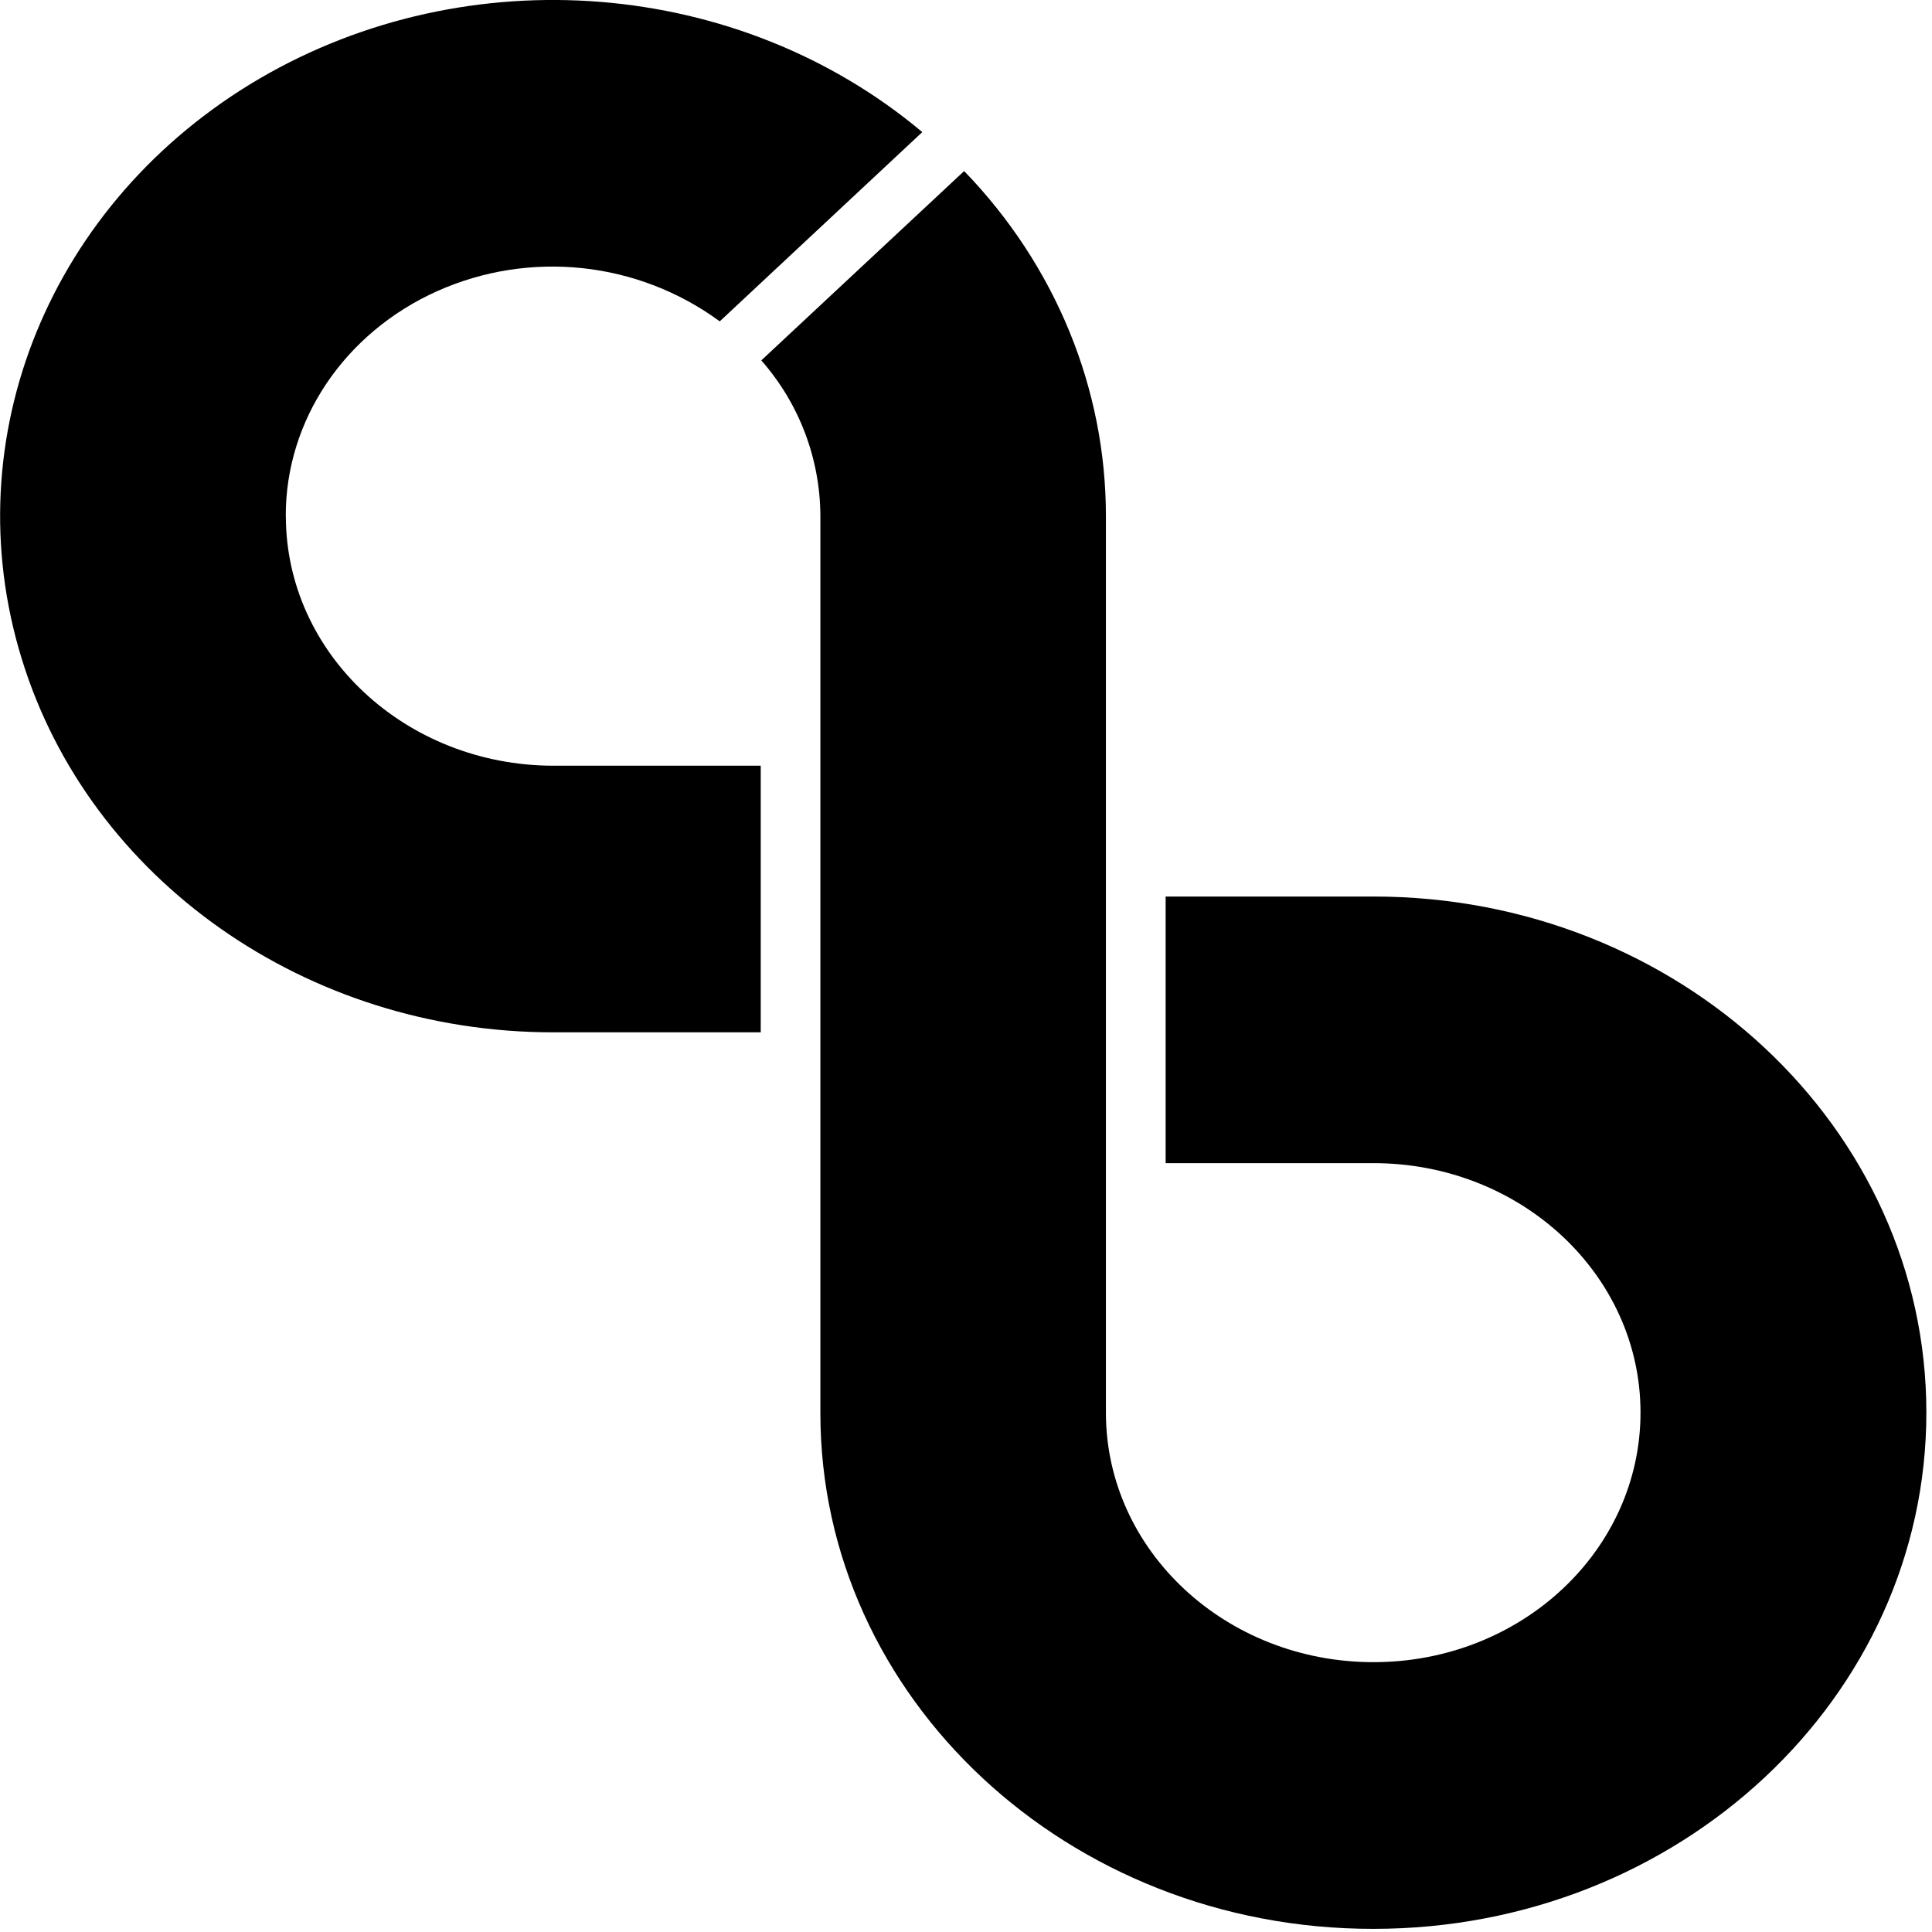
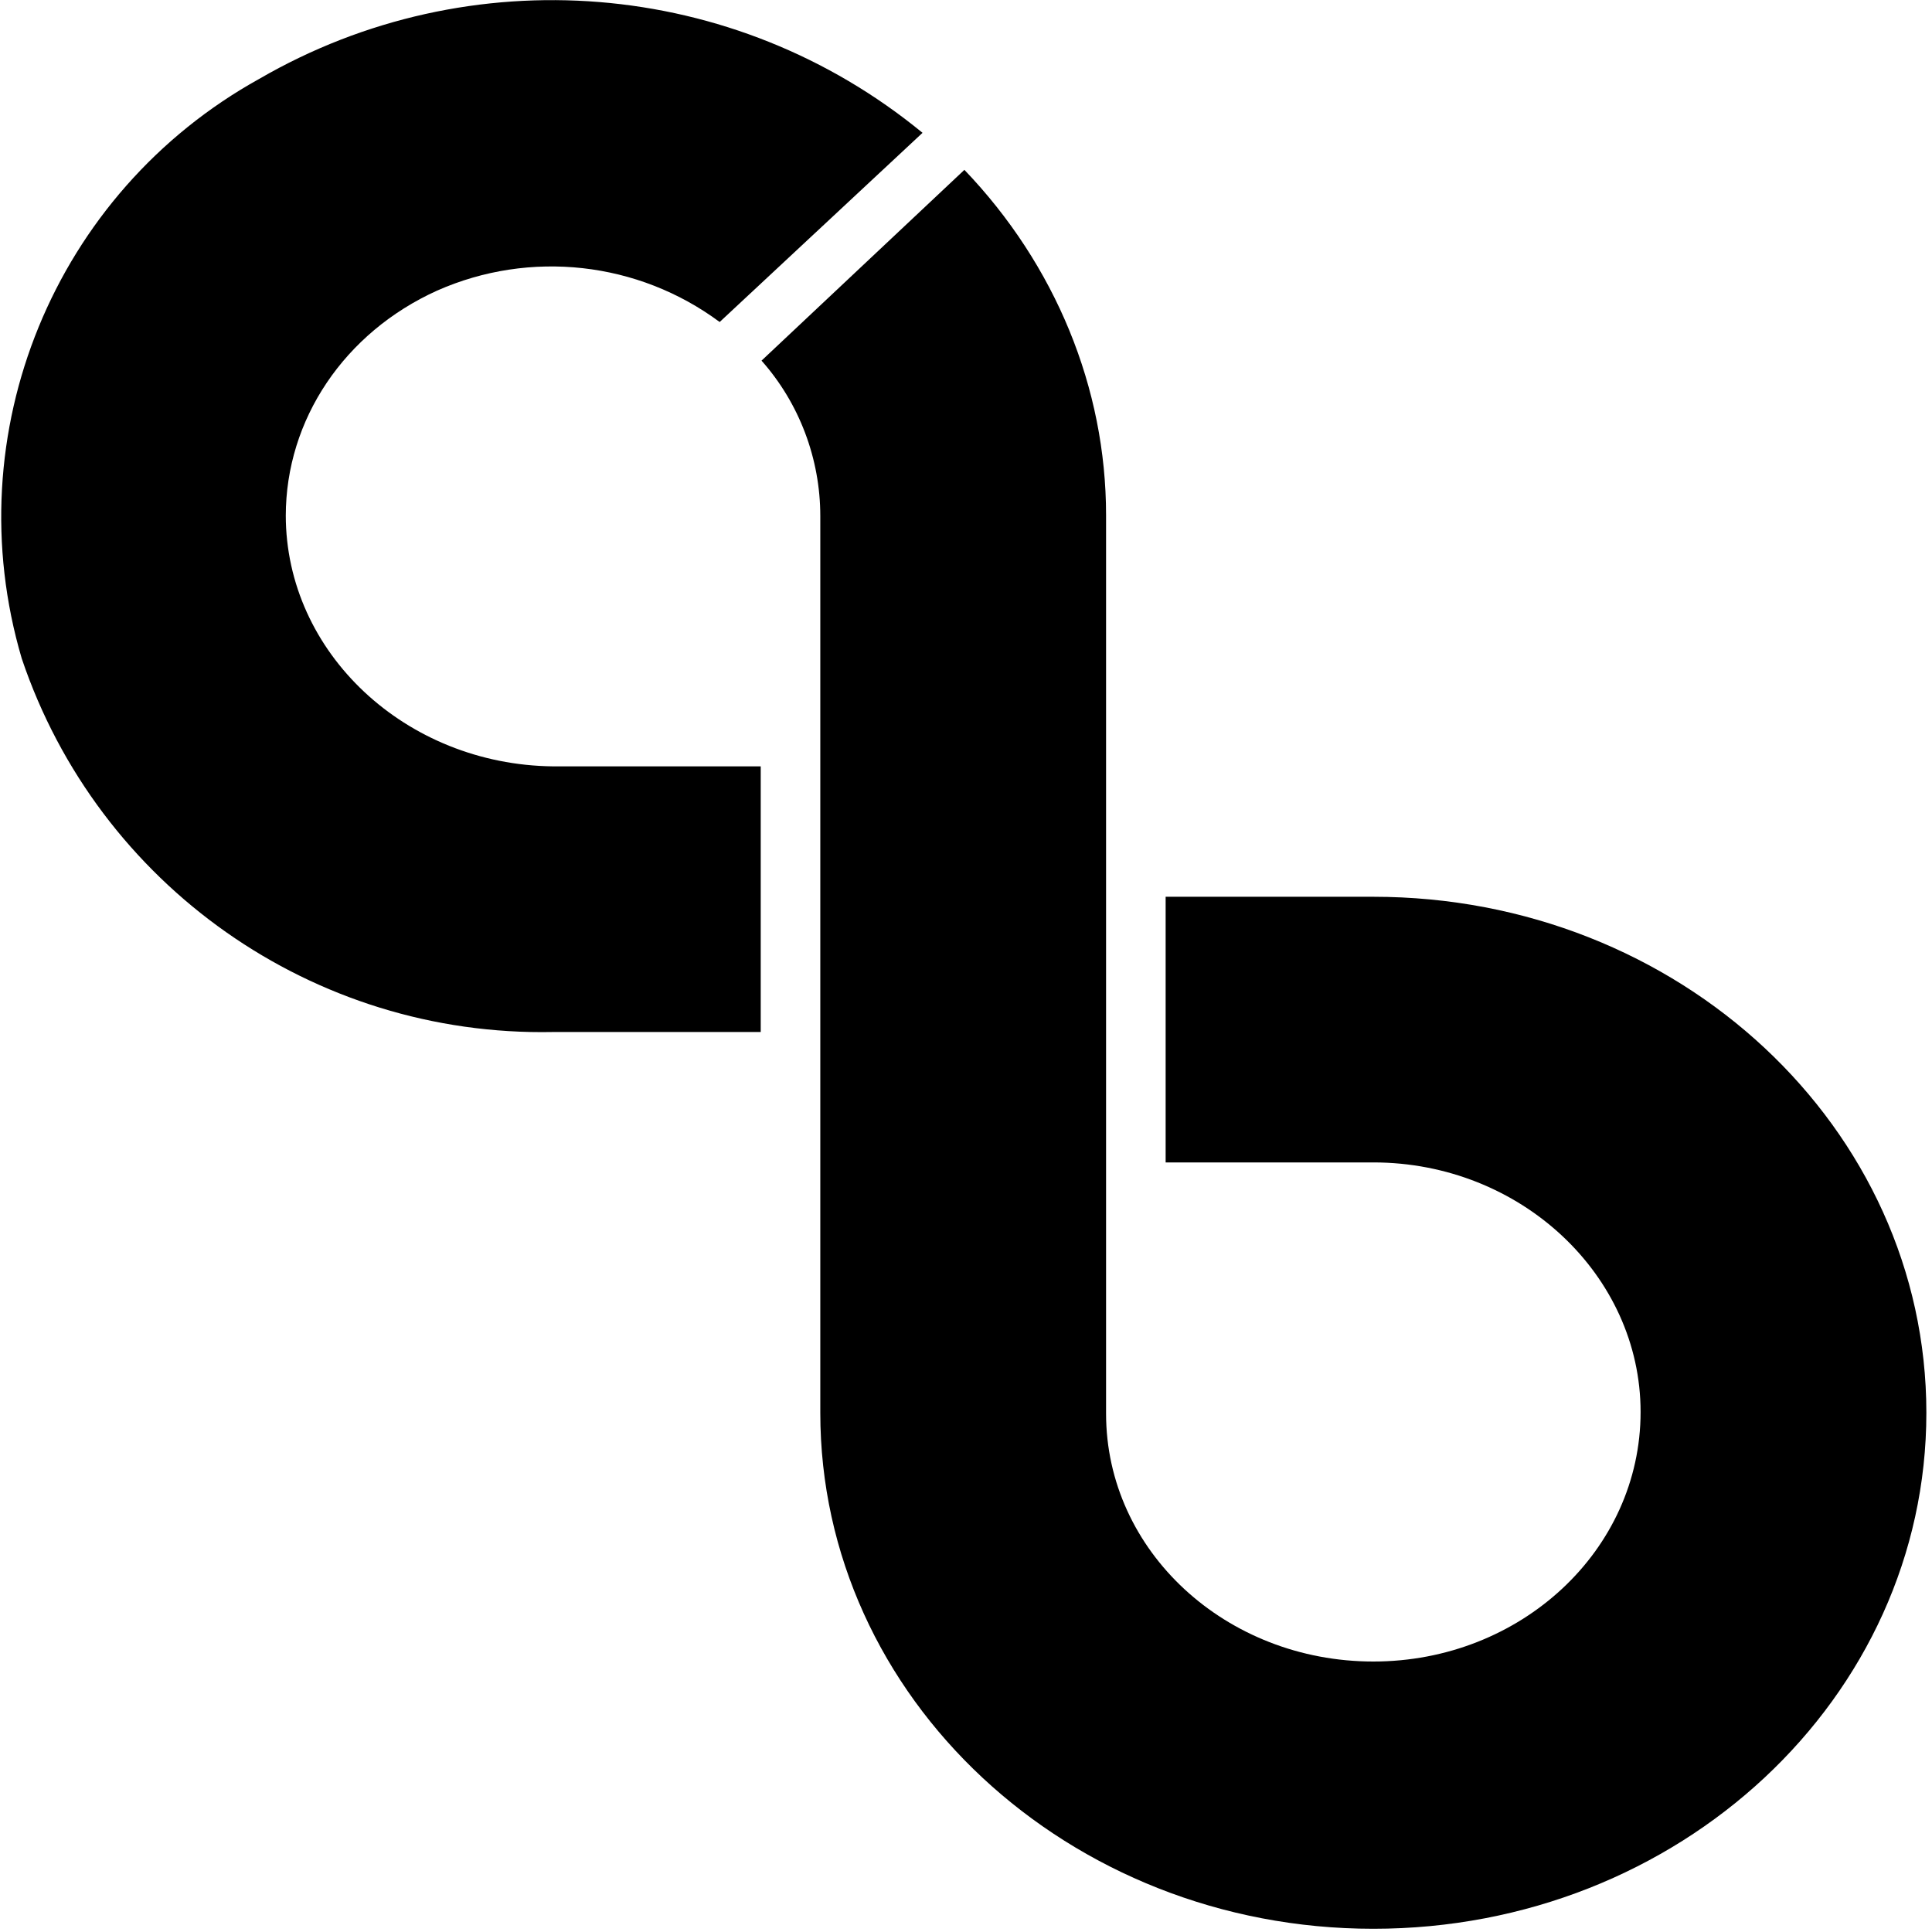
<svg xmlns="http://www.w3.org/2000/svg" role="img" viewBox="0 0 24 24">
-   <path d="M3.55 6.41c-.003-1.191.731-2.277 1.88-2.793a3.513 3.513 0 013.511.375l2.516-2.351C9.18-.27 5.82-.54 3.223.977.629 2.497-.578 5.434.27 8.184c.843 2.746 3.539 4.64 6.601 4.64H9.45V9.512H6.871c-1.832-.004-3.32-1.39-3.32-3.102zm13.513 4.727H14.48v3.312h2.582c1.833 0 3.317 1.387 3.317 3.098 0 1.715-1.484 3.101-3.317 3.101-1.832 0-3.32-1.382-3.324-3.093V6.41c0-1.582-.625-3.11-1.761-4.285l-2.52 2.352a2.94 2.94 0 01.734 1.933v11.145c0 3.539 3.079 6.41 6.871 6.406 3.793 0 6.868-2.871 6.868-6.414 0-3.54-3.075-6.41-6.867-6.41zm0 0" />
+   <path d="M3.55 6.41c0-1.2.73-2.28 1.88-2.8A3.51 3.51 0 0 1 8.94 4l2.52-2.35A7.25 7.25 0 0 0 3.22.98a6.22 6.22 0 0 0-2.95 7.2 6.82 6.82 0 0 0 6.6 4.64h2.58v-3.3H6.87C5.04 9.5 3.55 8.11 3.55 6.4zm13.51 4.73h-2.58v3.3h2.58c1.83 0 3.32 1.4 3.32 3.1 0 1.72-1.49 3.1-3.32 3.1s-3.32-1.37-3.32-3.08V6.4c0-1.58-.63-3.11-1.76-4.29L9.46 4.48c.47.53.73 1.22.73 1.93v11.14c0 3.54 3.08 6.41 6.87 6.41 3.8 0 6.87-2.87 6.87-6.41s-3.07-6.41-6.87-6.41z" />
</svg>
